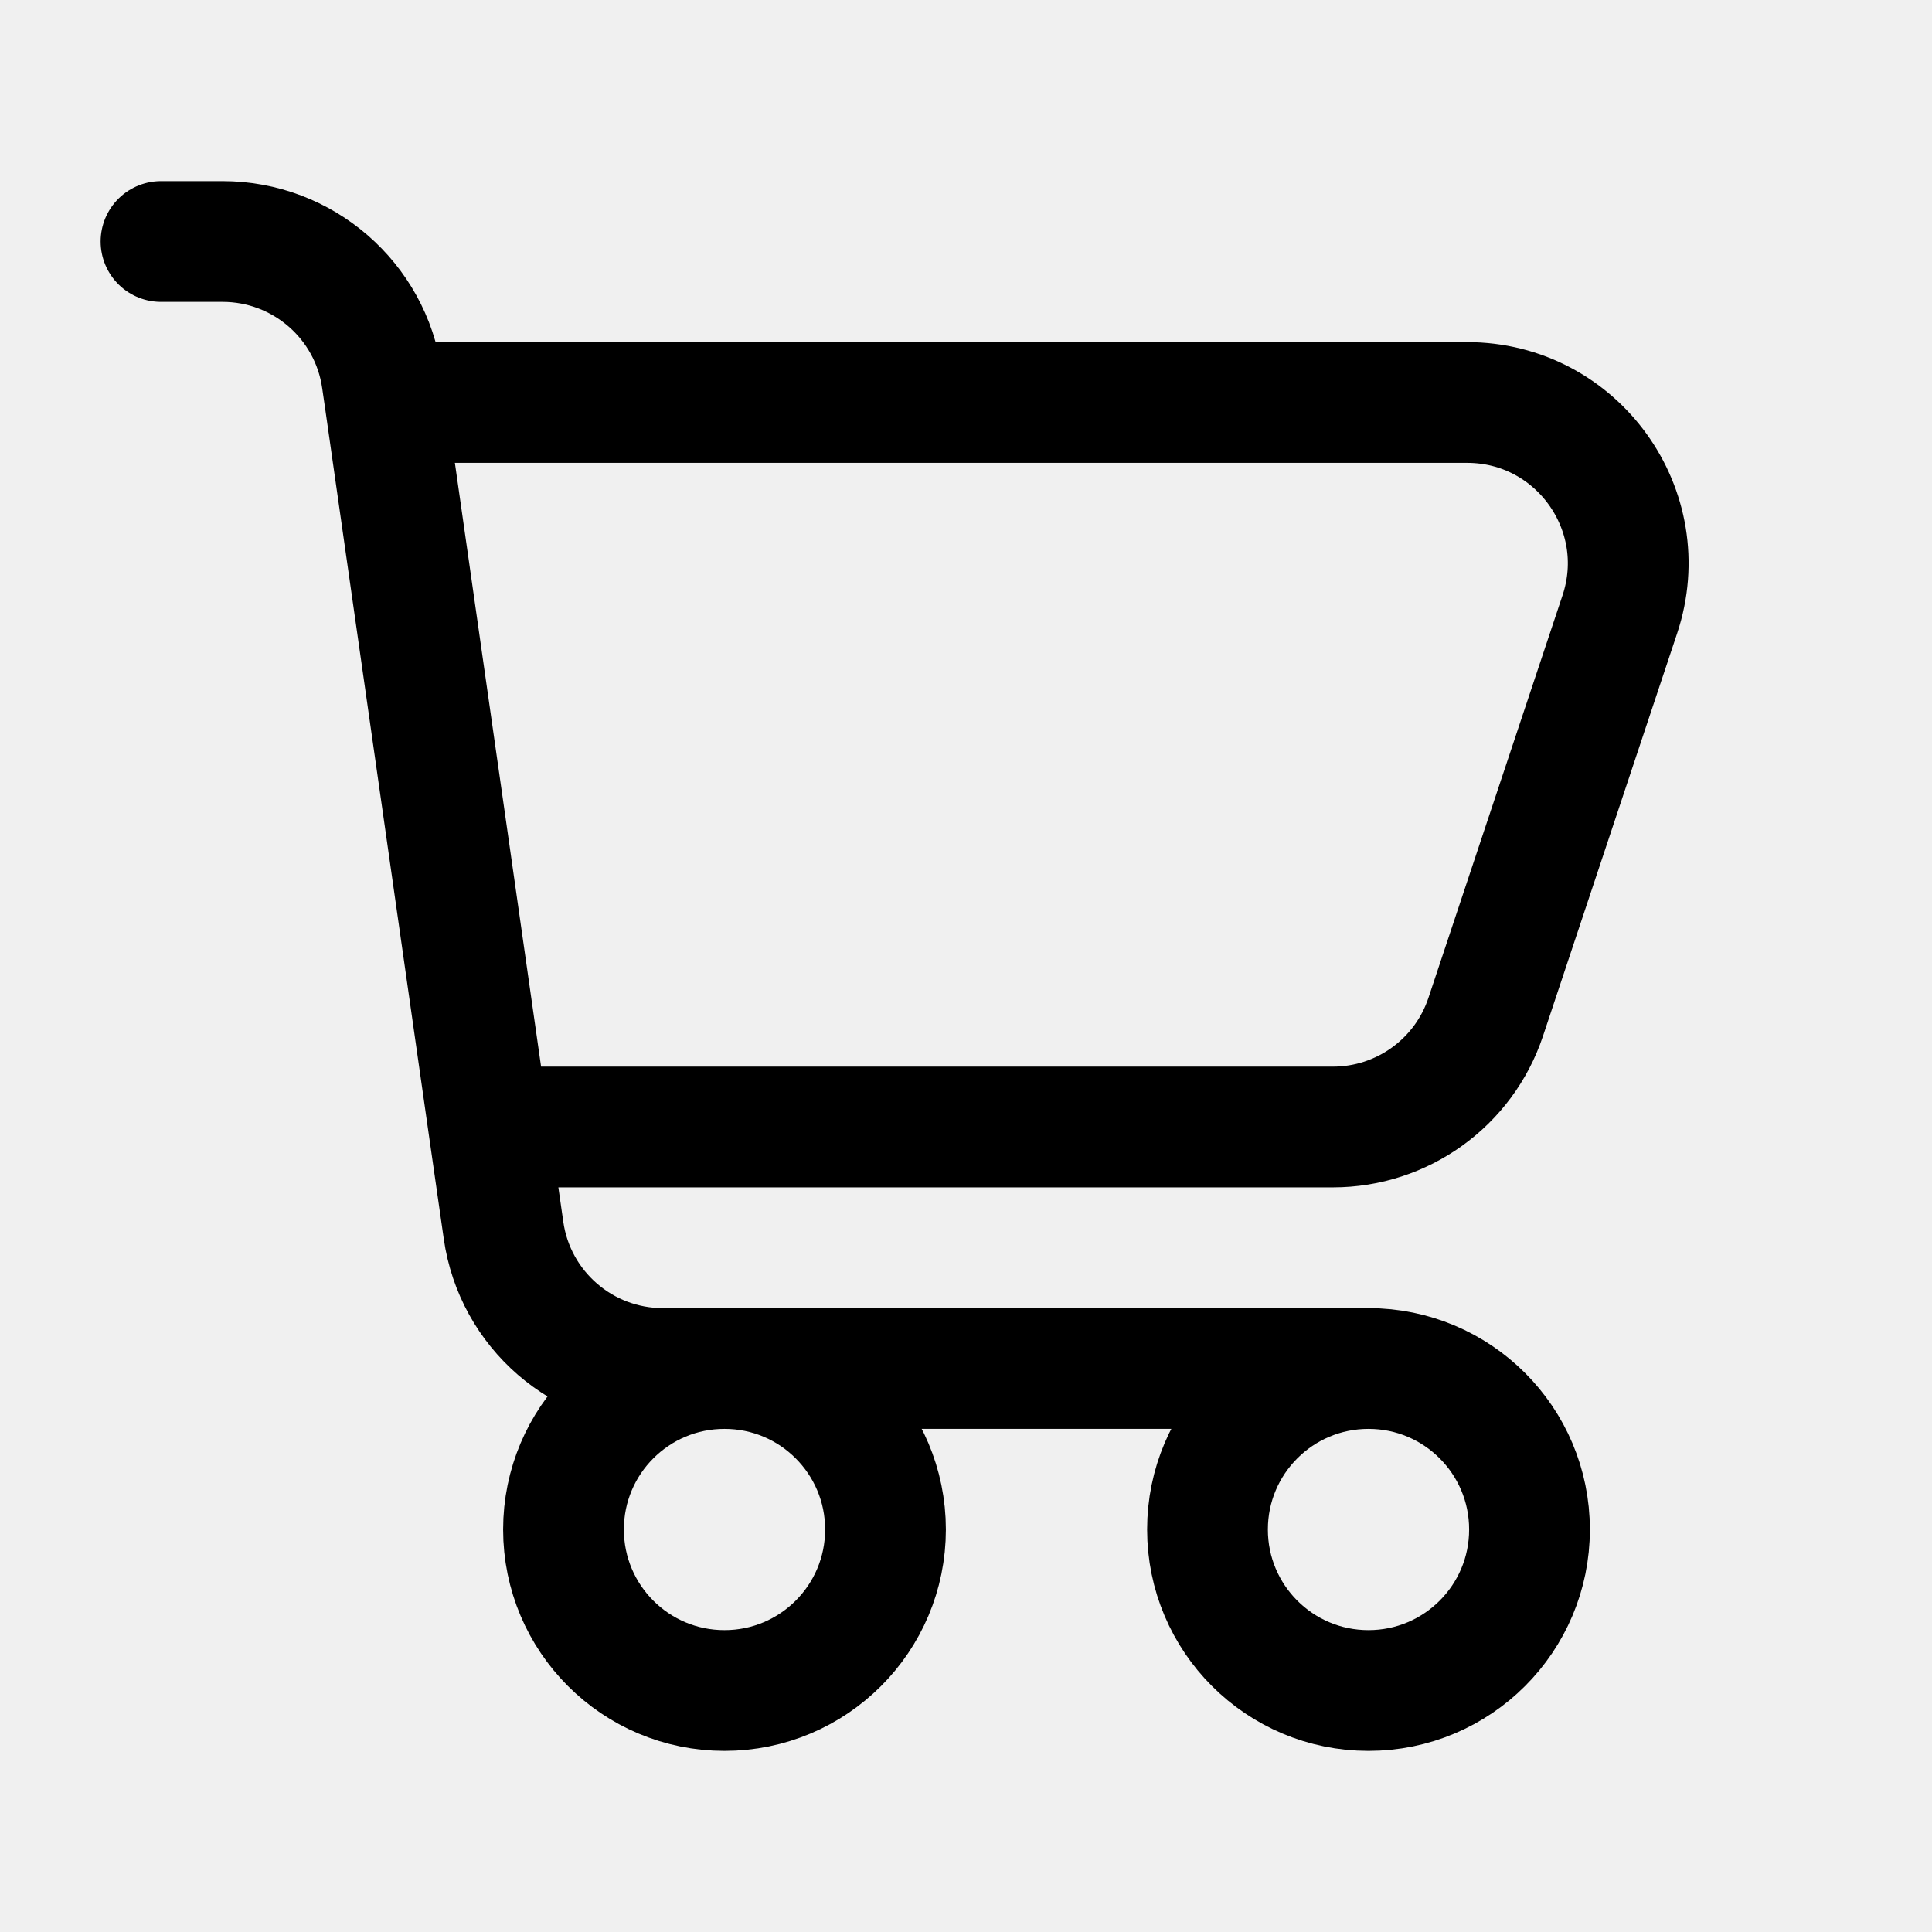
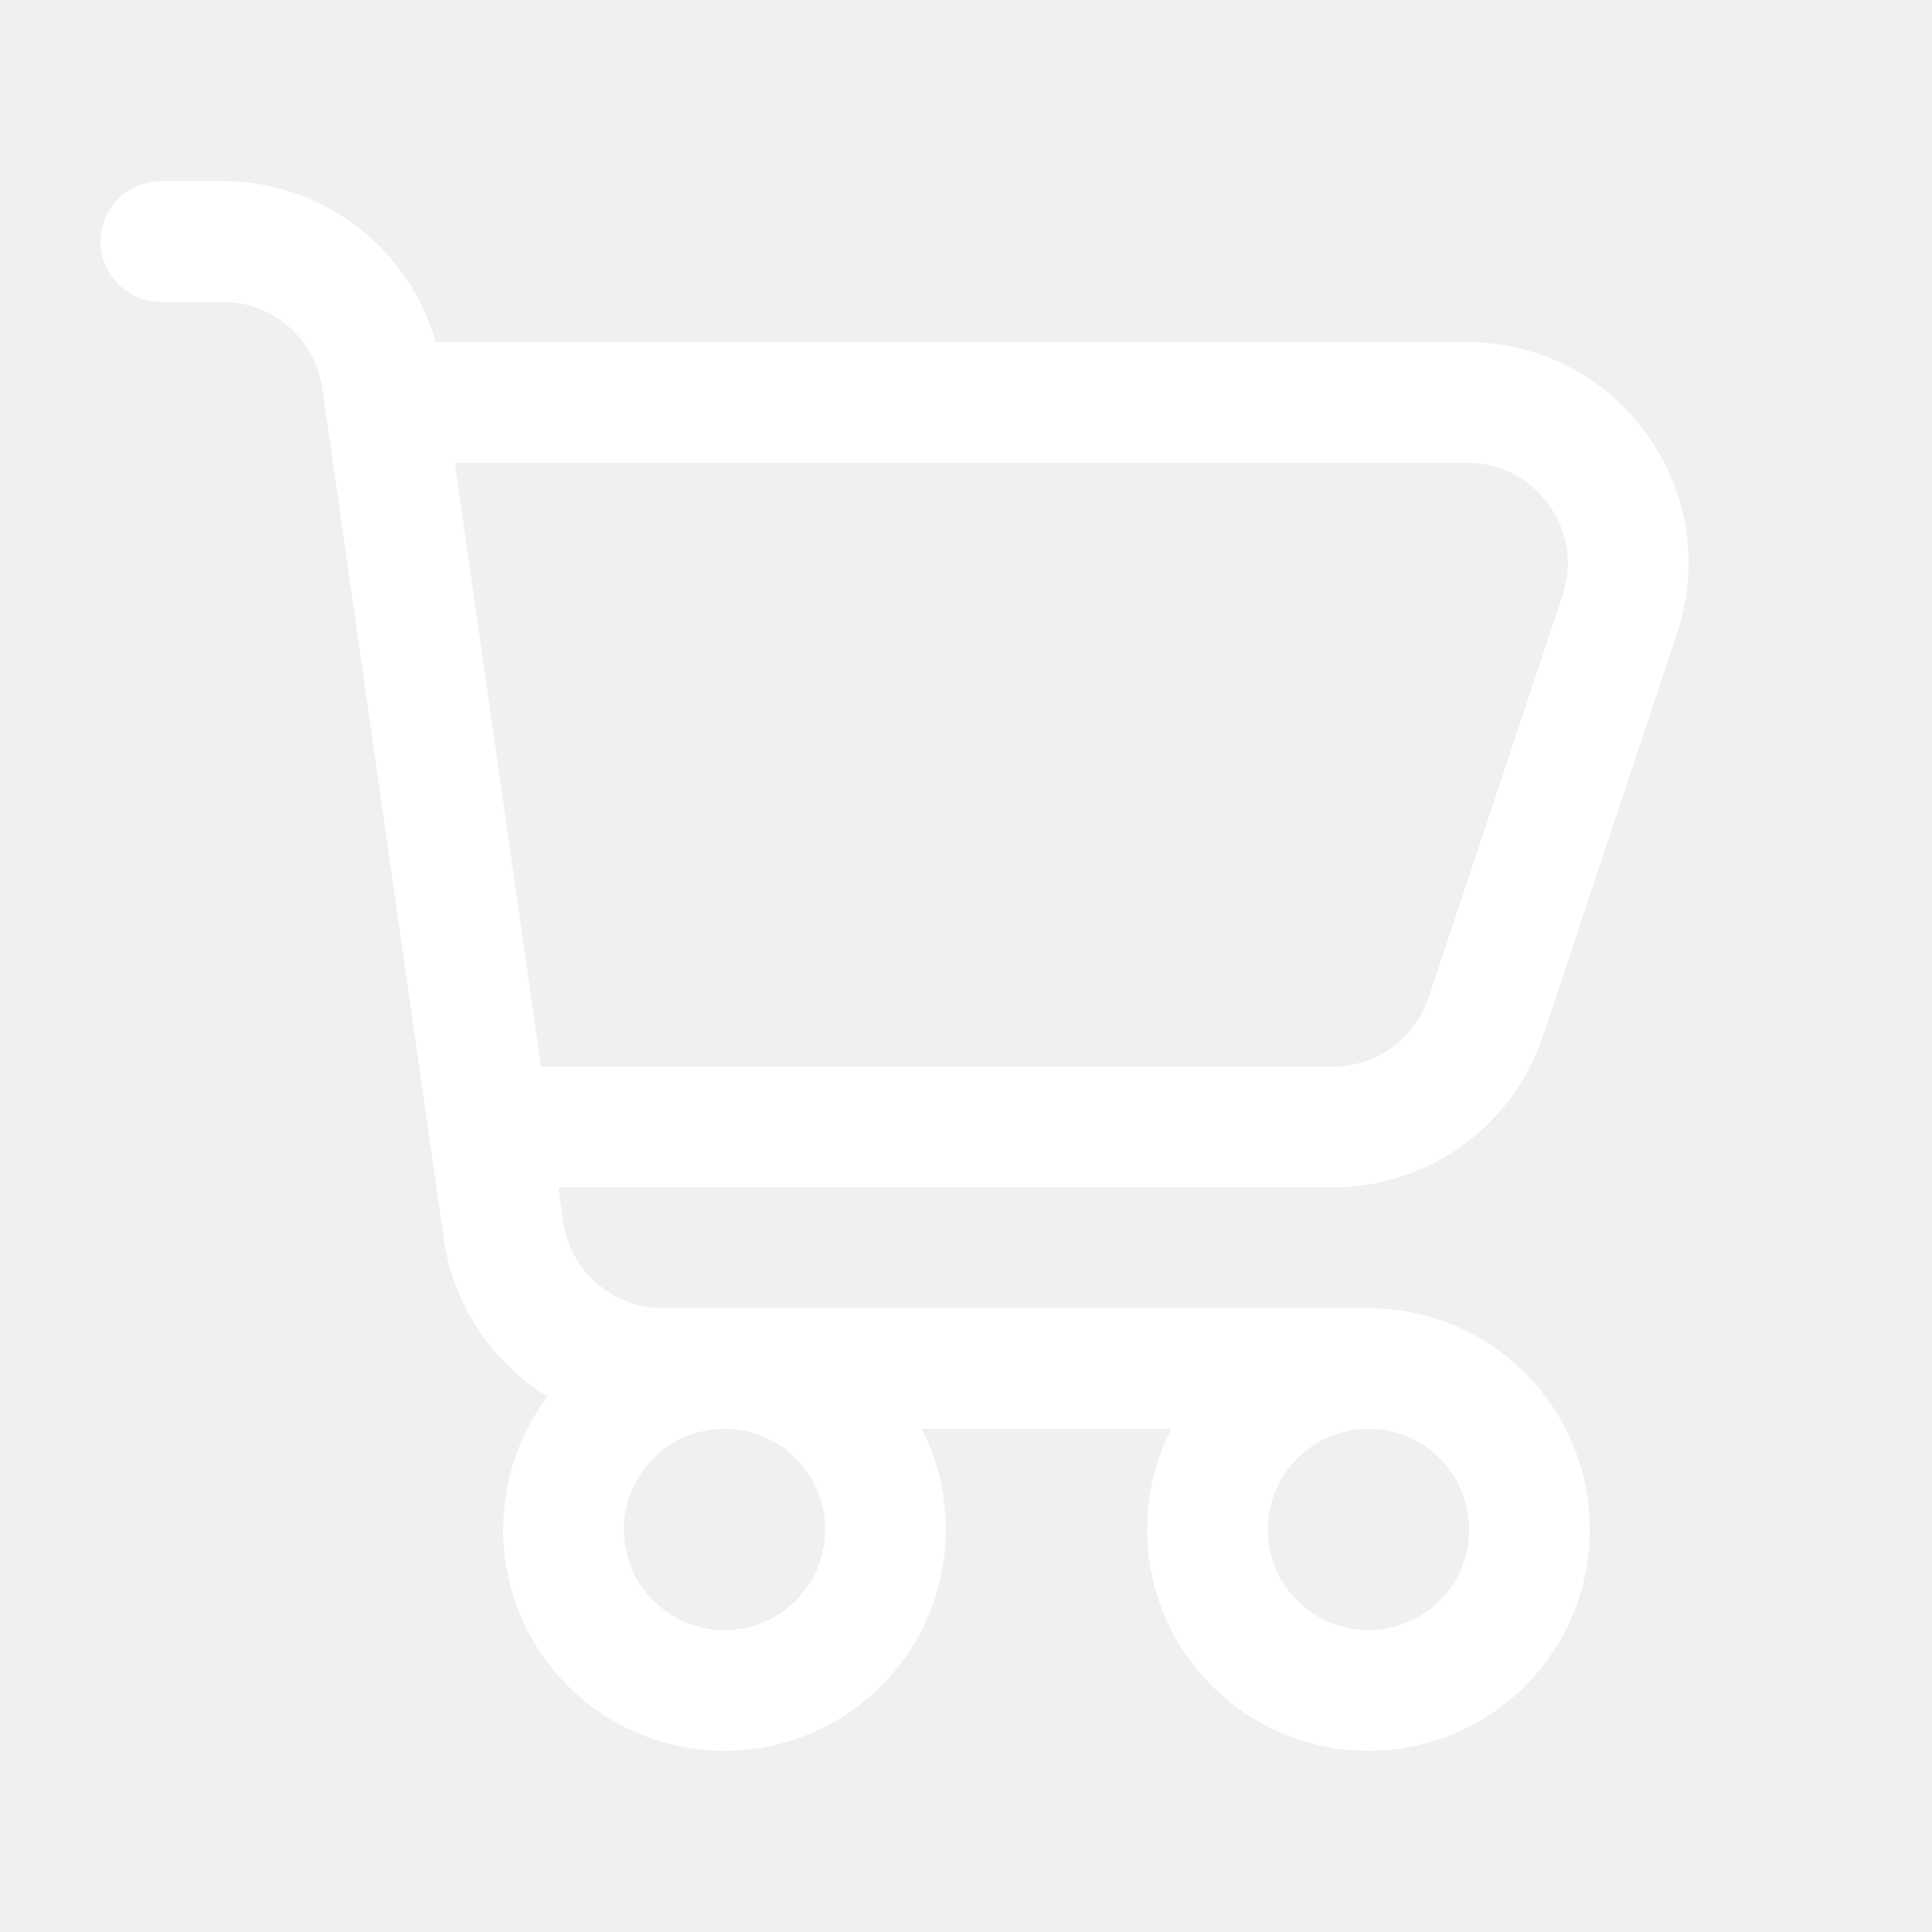
<svg xmlns="http://www.w3.org/2000/svg" width="800px" height="800px" viewBox="0 0 24 24" fill="none">
-   <path d="M4.786 5H18.225C19.59 5 20.554 6.337 20.122 7.632L18.456 12.633C18.184 13.449 17.419 14 16.558 14H6.071M4.786 5L4.745 4.717C4.605 3.732 3.761 3 2.765 3H2M4.786 5L6.071 14M6.071 14L6.255 15.283C6.395 16.268 7.239 17 8.235 17H17M17 17C15.895 17 15 17.895 15 19C15 20.105 15.895 21 17 21C18.105 21 19 20.105 19 19C19 17.895 18.105 17 17 17ZM11 19C11 20.105 10.105 21 9 21C7.895 21 7 20.105 7 19C7 17.895 7.895 17 9 17C10.105 17 11 17.895 11 19Z" stroke="#000000" stroke-width="1.5" stroke-linecap="round" stroke-linejoin="round" />
+   <path d="M4.786 5H18.225C19.59 5 20.554 6.337 20.122 7.632L18.456 12.633C18.184 13.449 17.419 14 16.558 14H6.071M4.786 5L4.745 4.717C4.605 3.732 3.761 3 2.765 3H2M4.786 5L6.071 14M6.071 14L6.255 15.283C6.395 16.268 7.239 17 8.235 17H17M17 17C15.895 17 15 17.895 15 19C15 20.105 15.895 21 17 21C18.105 21 19 20.105 19 19C19 17.895 18.105 17 17 17ZM11 19C11 20.105 10.105 21 9 21C7.895 21 7 20.105 7 19C7 17.895 7.895 17 9 17C10.105 17 11 17.895 11 19Z" stroke="#fff" stroke-width="1.5" stroke-linecap="round" stroke-linejoin="round" />
</svg>
